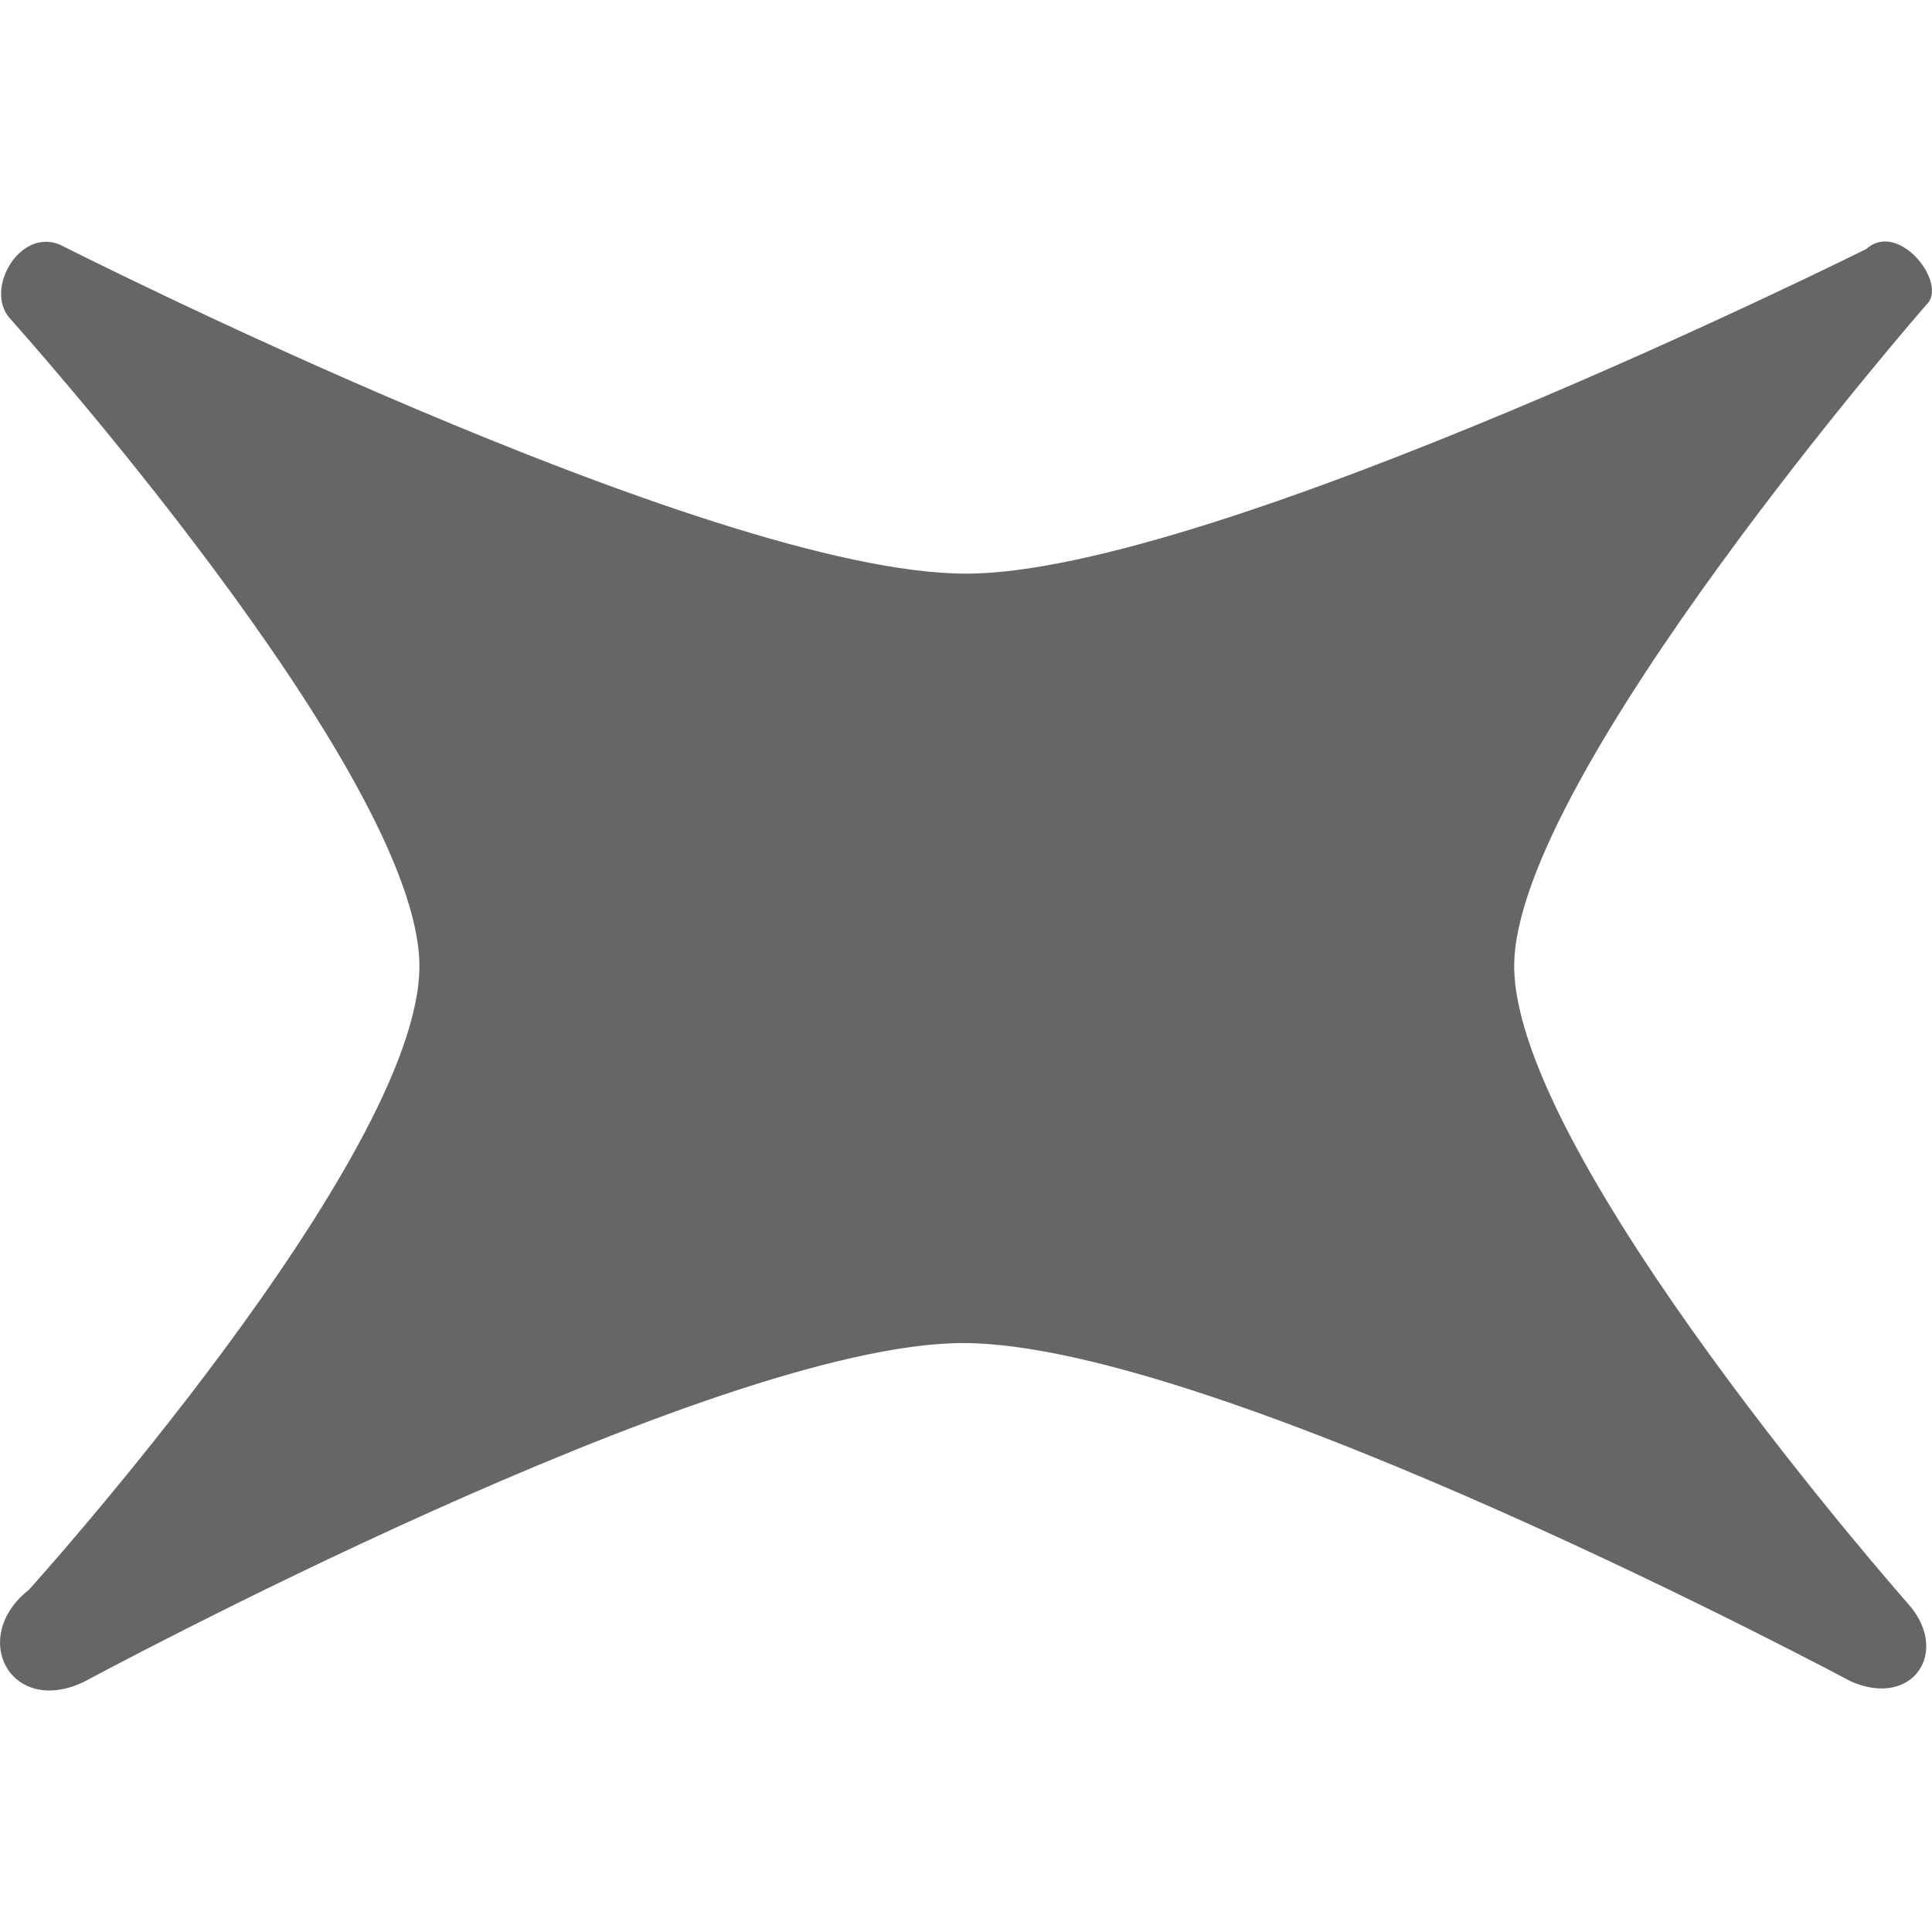
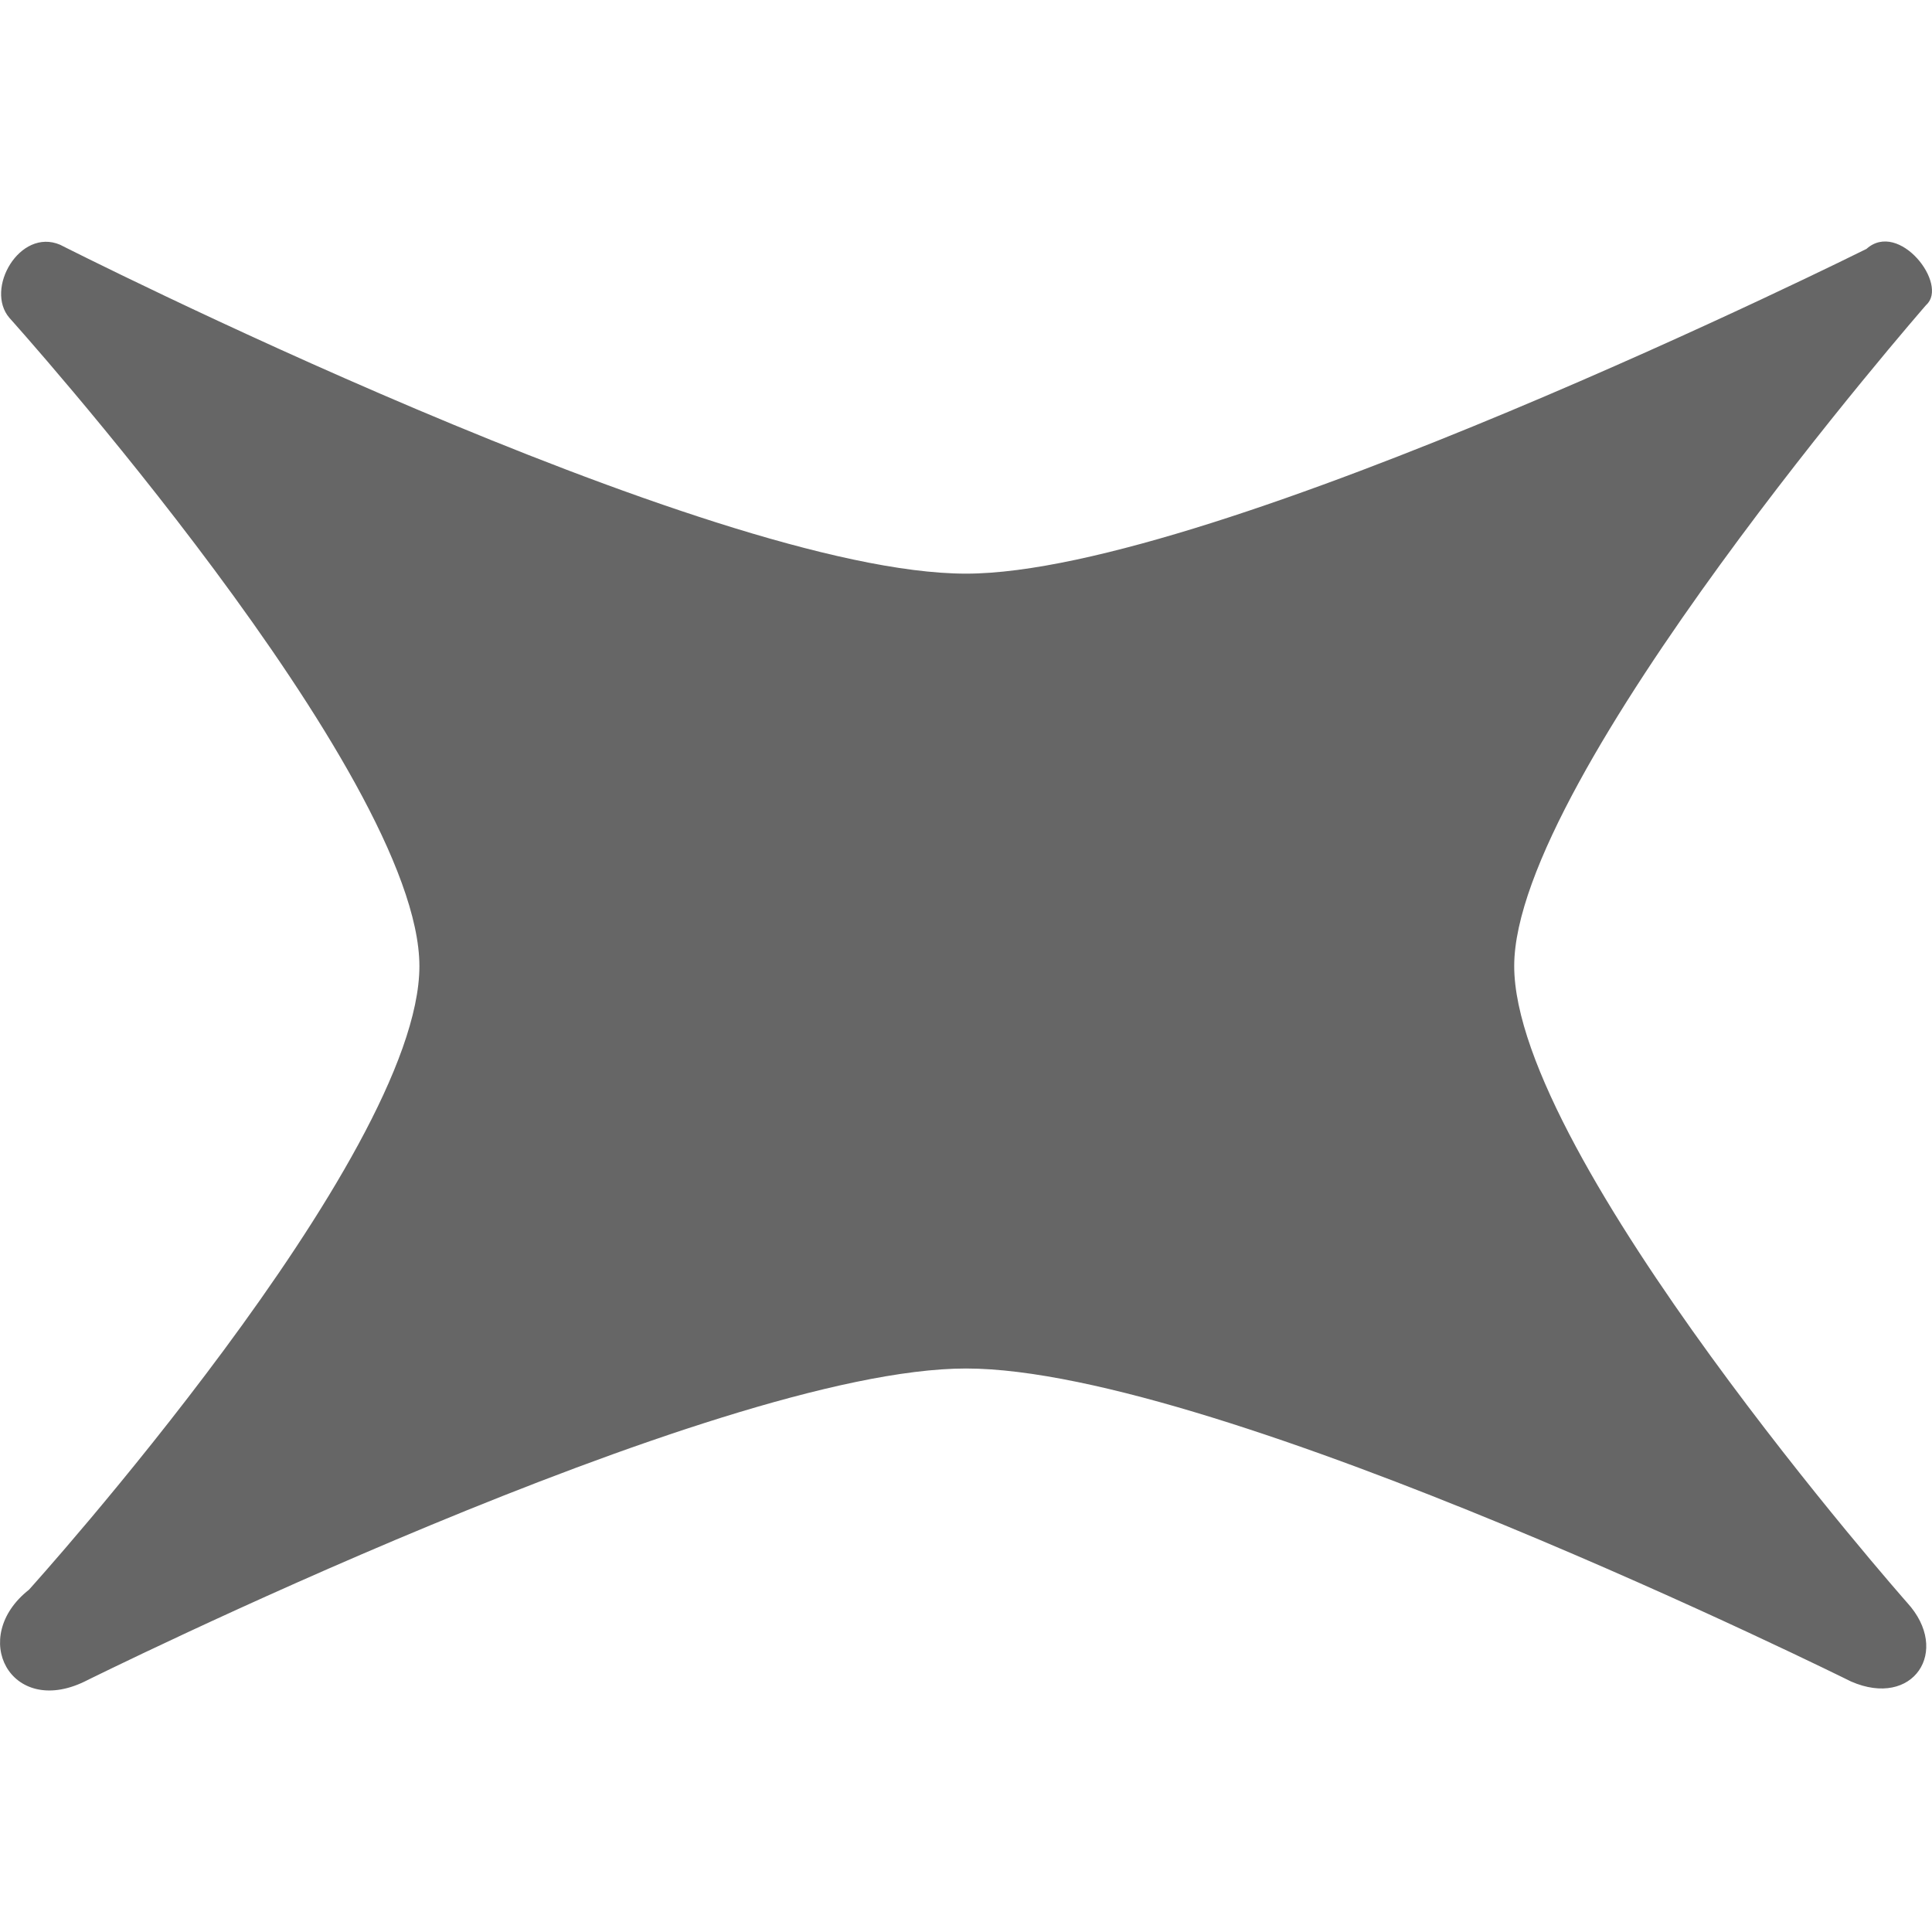
<svg xmlns="http://www.w3.org/2000/svg" width="1em" height="1em" viewBox="0 0 12 9" fill="none">
-   <path d="M11.497 8.944C11.497 8.944 7.566 6.842 5.982 6.842C4.42 6.842 0.522 8.946 0.522 8.946C0.066 9.164 -0.196 8.67 0.18 8.374C0.18 8.374 2.605 5.689 2.605 4.501C2.605 3.306 0.059 0.475 0.059 0.475C-0.097 0.295 0.123 -0.086 0.373 0.02C0.373 0.02 4.4 2.063 6 2.063C7.545 2.063 11.593 0.046 11.593 0.046C11.795 -0.135 12.106 0.267 11.964 0.394C11.964 0.394 9.405 3.326 9.405 4.5C9.405 5.688 11.846 8.455 11.846 8.455C12.12 8.755 11.883 9.113 11.497 8.944Z" fill="#666666" />
+   <path d="M11.497 8.944C11.497 8.944 7.584 7 6 7C4.437 7 0.522 8.946 0.522 8.946C0.066 9.164 -0.196 8.67 0.18 8.374C0.18 8.374 2.605 5.689 2.605 4.501C2.605 3.306 0.059 0.475 0.059 0.475C-0.097 0.295 0.123 -0.086 0.373 0.02C0.373 0.02 4.4 2.063 6 2.063C7.545 2.063 11.593 0.046 11.593 0.046C11.795 -0.135 12.106 0.267 11.964 0.394C11.964 0.394 9.405 3.326 9.405 4.5C9.405 5.688 11.846 8.455 11.846 8.455C12.12 8.755 11.883 9.113 11.497 8.944Z" fill="#666666" />
</svg>
